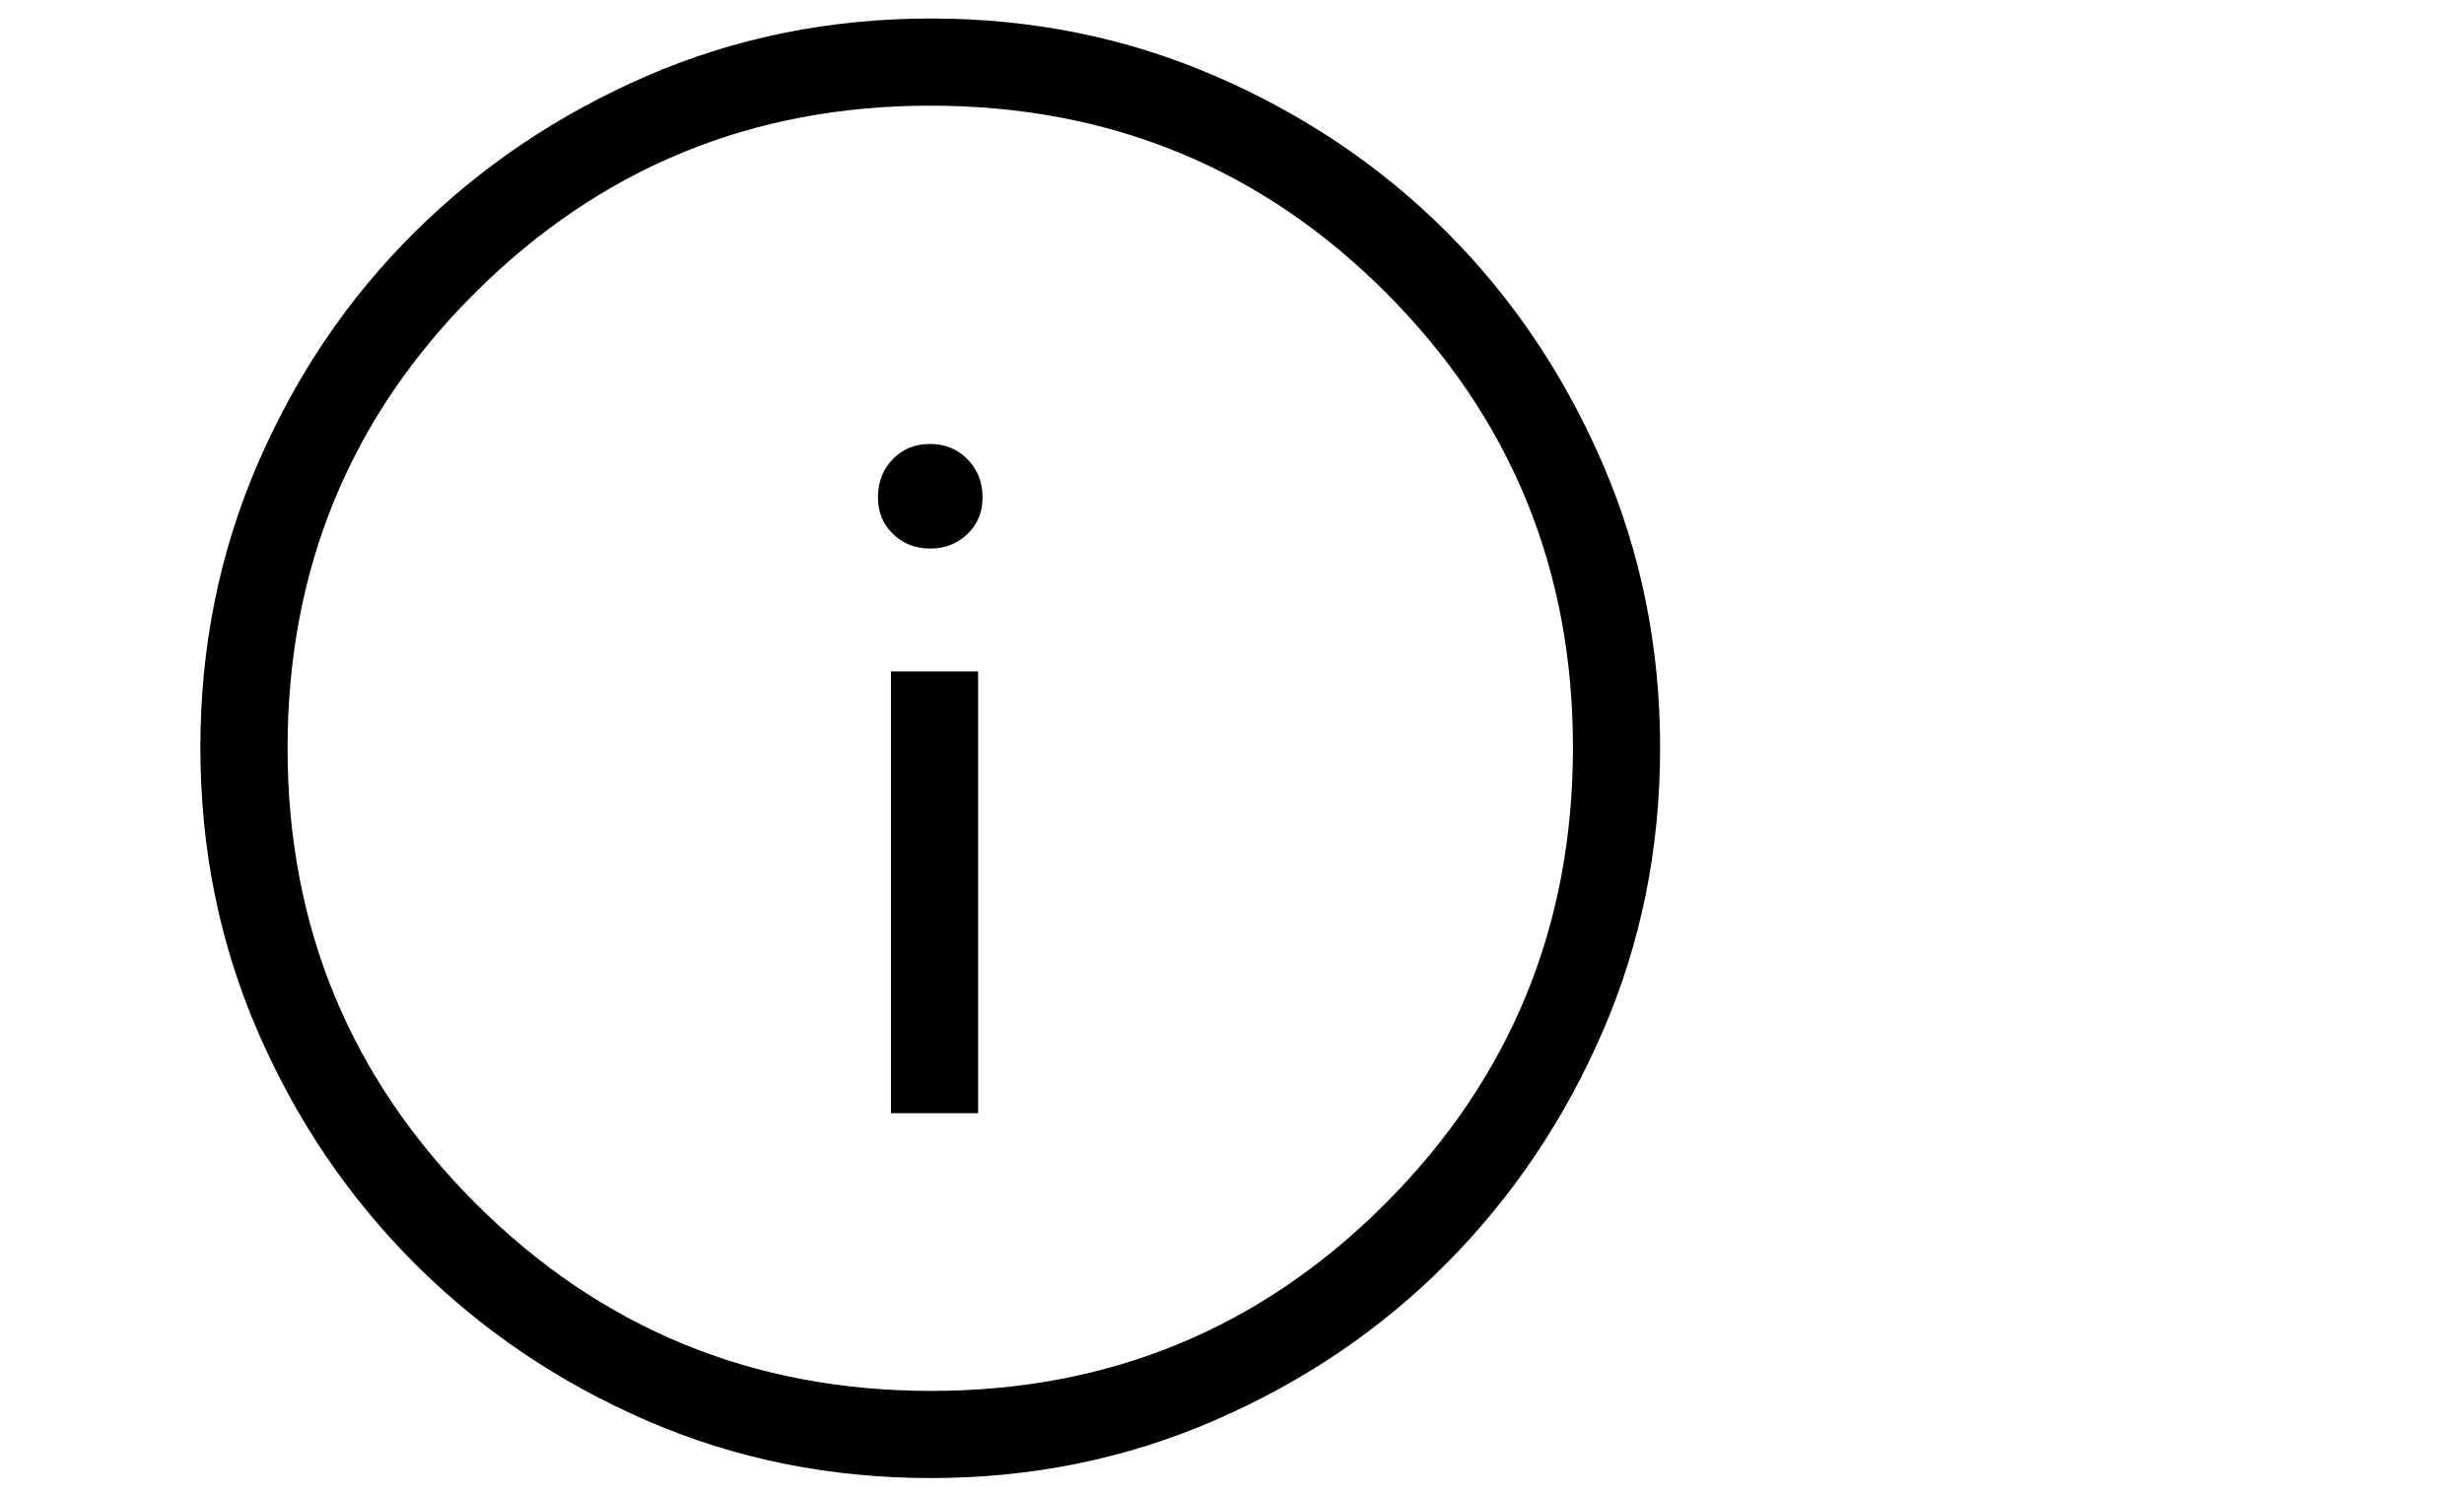
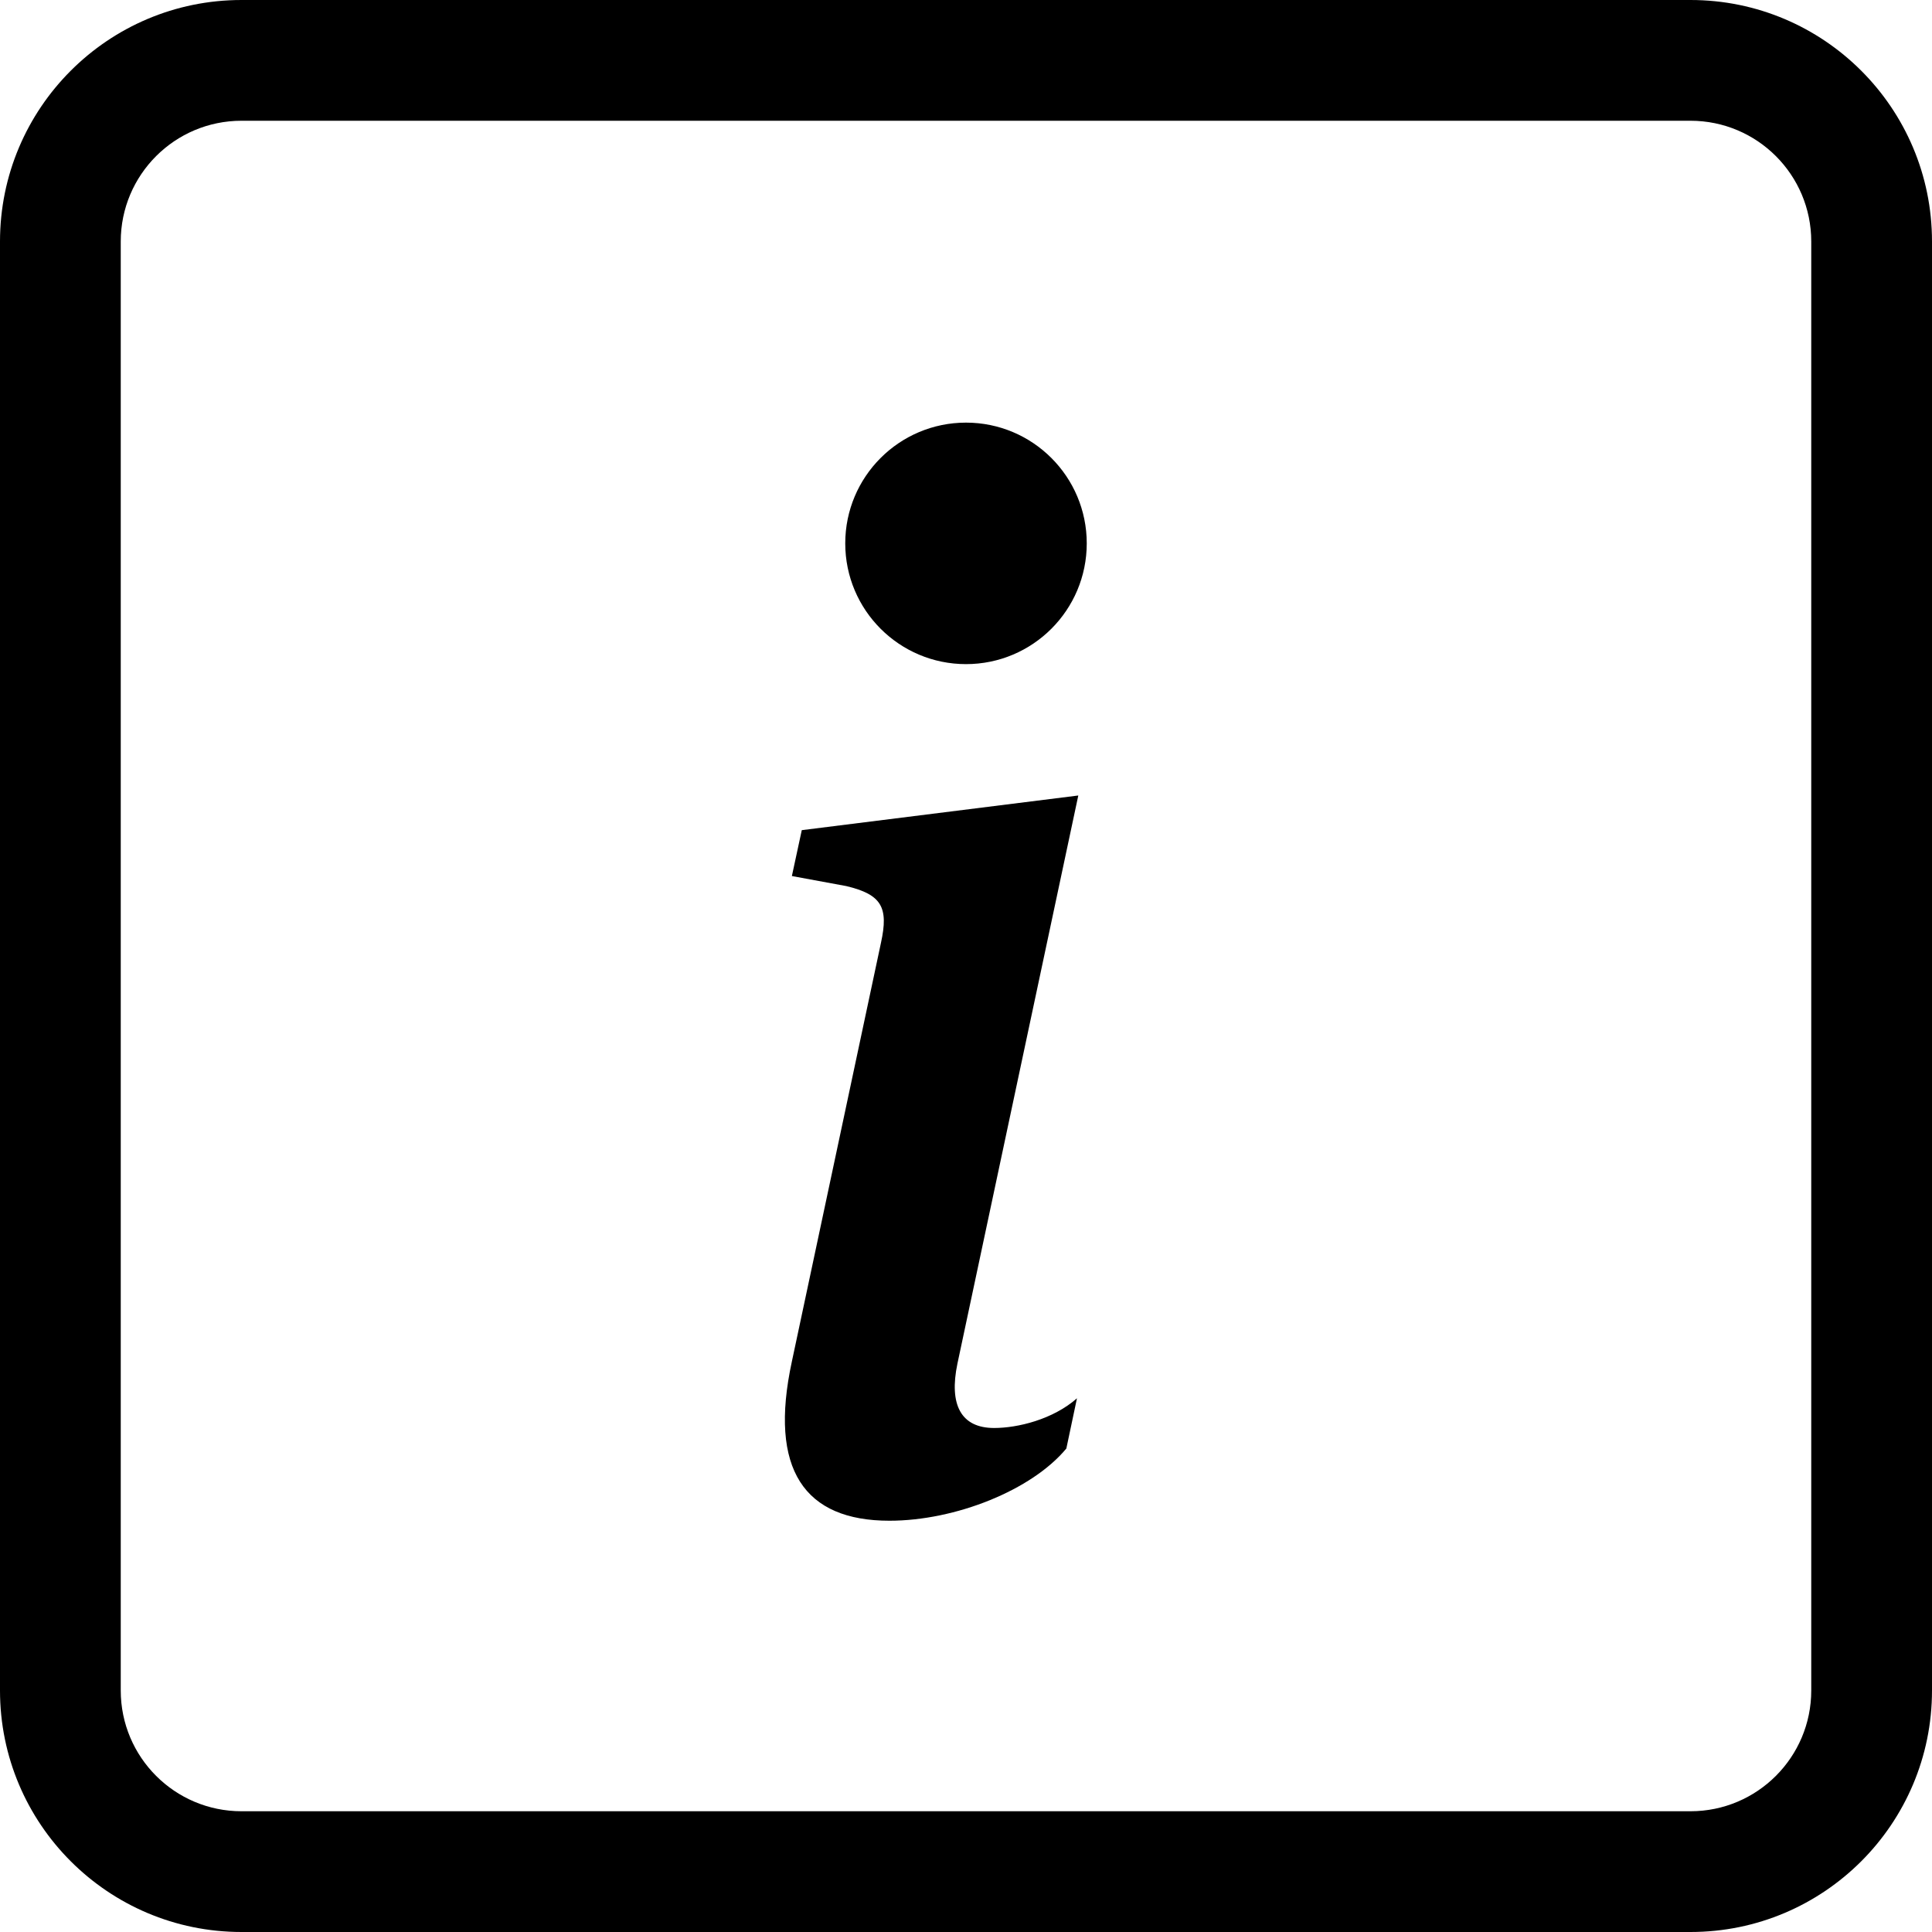
- <svg xmlns="http://www.w3.org/2000/svg" version="1.1" width="3300" height="2000" id="svg122">
-   <defs id="defs126" />
-   <g id="Symbols" transform="matrix(1.065278,0,0,1.065278,-17.51818,-156.1601)">
-     <g id="Light-L" transform="matrix(14.97517,0,0,14.97517,531.2177,1421.062)">
-       <path d="m 40.423,8.36 h 7.318 V -28.727 H 40.423 Z M 43.719,-39.047 q 1.857,0 3.126,-1.22 1.268,-1.22 1.268,-3.072 0,-1.927 -1.265,-3.209 -1.265,-1.282 -3.123,-1.282 -1.919,0 -3.156,1.282 -1.237,1.282 -1.237,3.209 0,1.852 1.265,3.072 1.265,1.22 3.123,1.22 z m 0.057,78.045 q -12.731,0 -23.848,-4.825 Q 8.811,29.349 0.456,20.998 -7.899,12.646 -12.726,1.522 q -4.827,-11.124 -4.827,-23.869 0,-12.683 4.825,-23.843 Q -7.904,-57.35 0.448,-65.624 8.799,-73.898 19.923,-78.725 31.047,-83.552 43.792,-83.552 q 12.683,0 23.843,4.825 11.16,4.825 19.434,13.095 8.274,8.271 13.101,19.451 4.827,11.181 4.827,23.85 0,12.731 -4.825,23.848 -4.825,11.117 -13.095,19.442 -8.271,8.325 -19.451,13.182 -11.181,4.857 -23.85,4.857 z m 0.027,-7.318 q 22.445,0 38.16,-15.765 15.716,-15.765 15.716,-38.272 0,-22.445 -15.685,-38.16 -15.685,-15.716 -38.271,-15.716 -22.426,0 -38.191,15.685 -15.765,15.685 -15.765,38.271 0,22.426 15.765,38.191 15.765,15.765 38.272,15.765 z" id="path70" />
-     </g>
-   </g>
+ <svg xmlns="http://www.w3.org/2000/svg" width="16" height="16" fill="currentColor" class="bi bi-info-square" viewBox="0 0 16 16">
+   <path d="M14 1a1 1 0 0 1 1 1v12a1 1 0 0 1-1 1H2a1 1 0 0 1-1-1V2a1 1 0 0 1 1-1h12zM2 0a2 2 0 0 0-2 2v12a2 2 0 0 0 2 2h12a2 2 0 0 0 2-2V2a2 2 0 0 0-2-2H2z" />
+   <path d="m8.93 6.588-2.29.287-.082.38.45.083c.294.07.352.176.288.469l-.738 3.468c-.194.897.105 1.319.808 1.319.545 0 1.178-.252 1.465-.598l.088-.416c-.2.176-.492.246-.686.246-.275 0-.375-.193-.304-.533L8.93 6.588zM9 4.5a1 1 0 1 1-2 0 1 1 0 0 1 2 0z" />
</svg>
